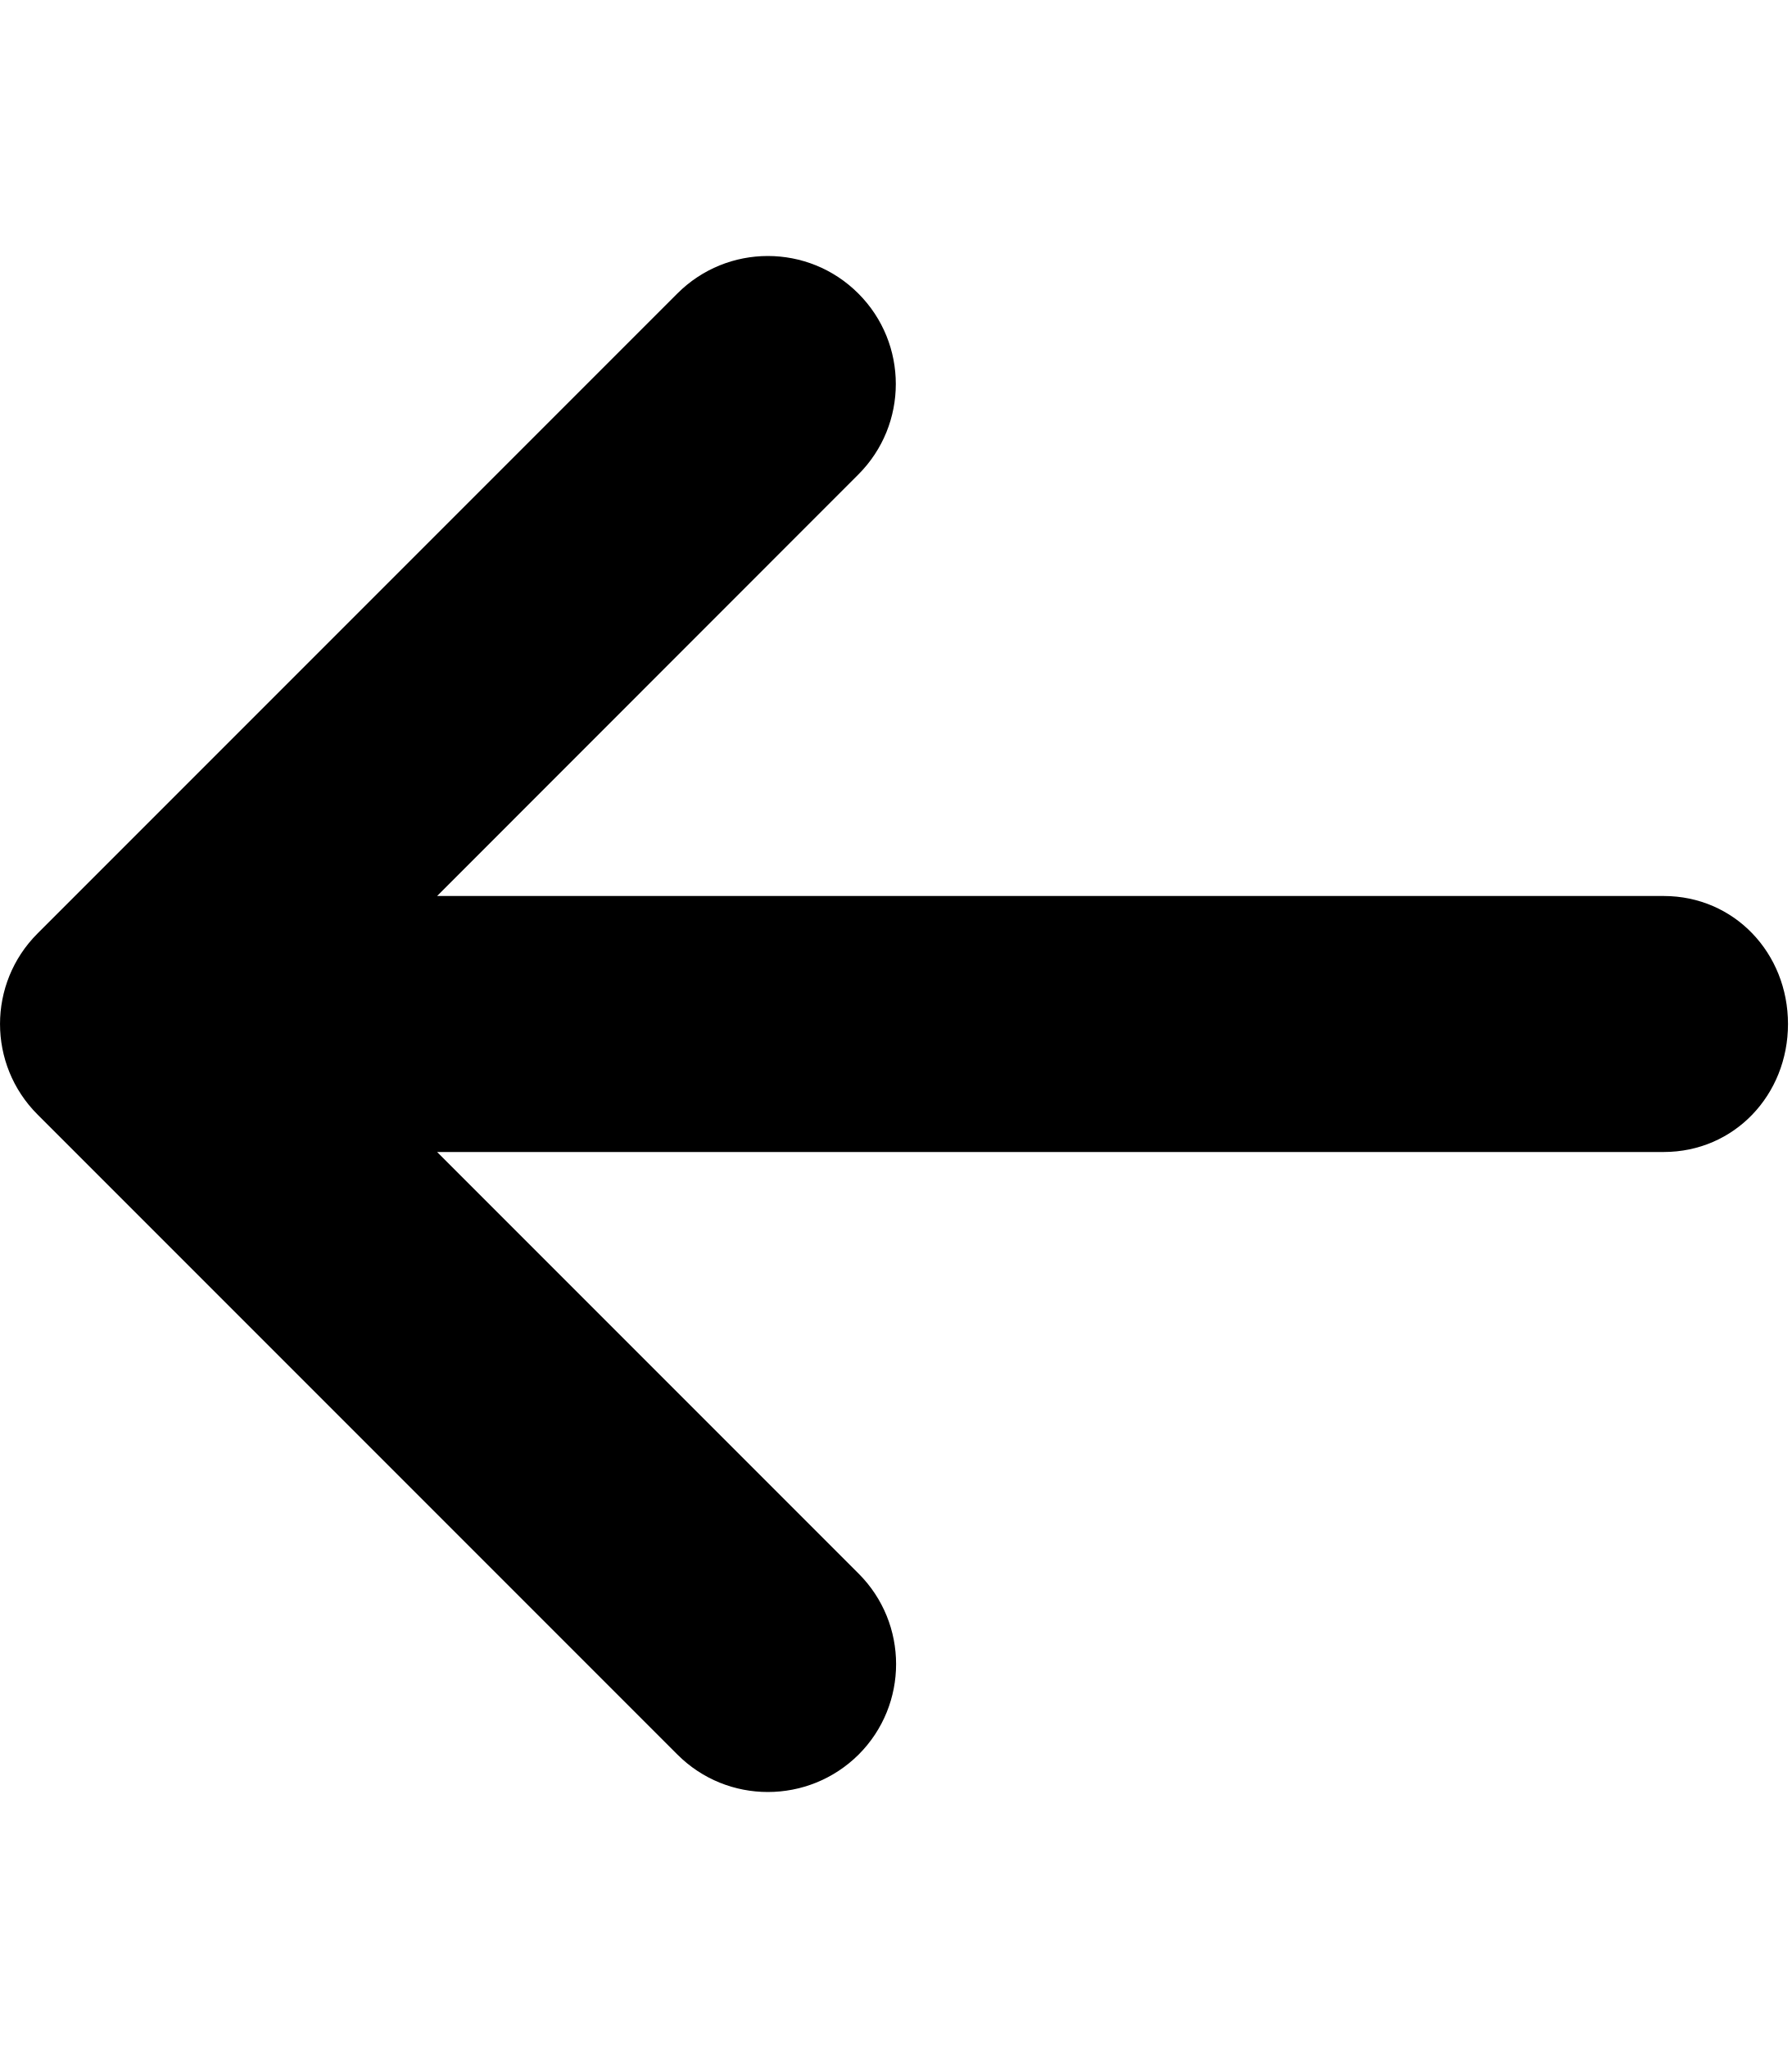
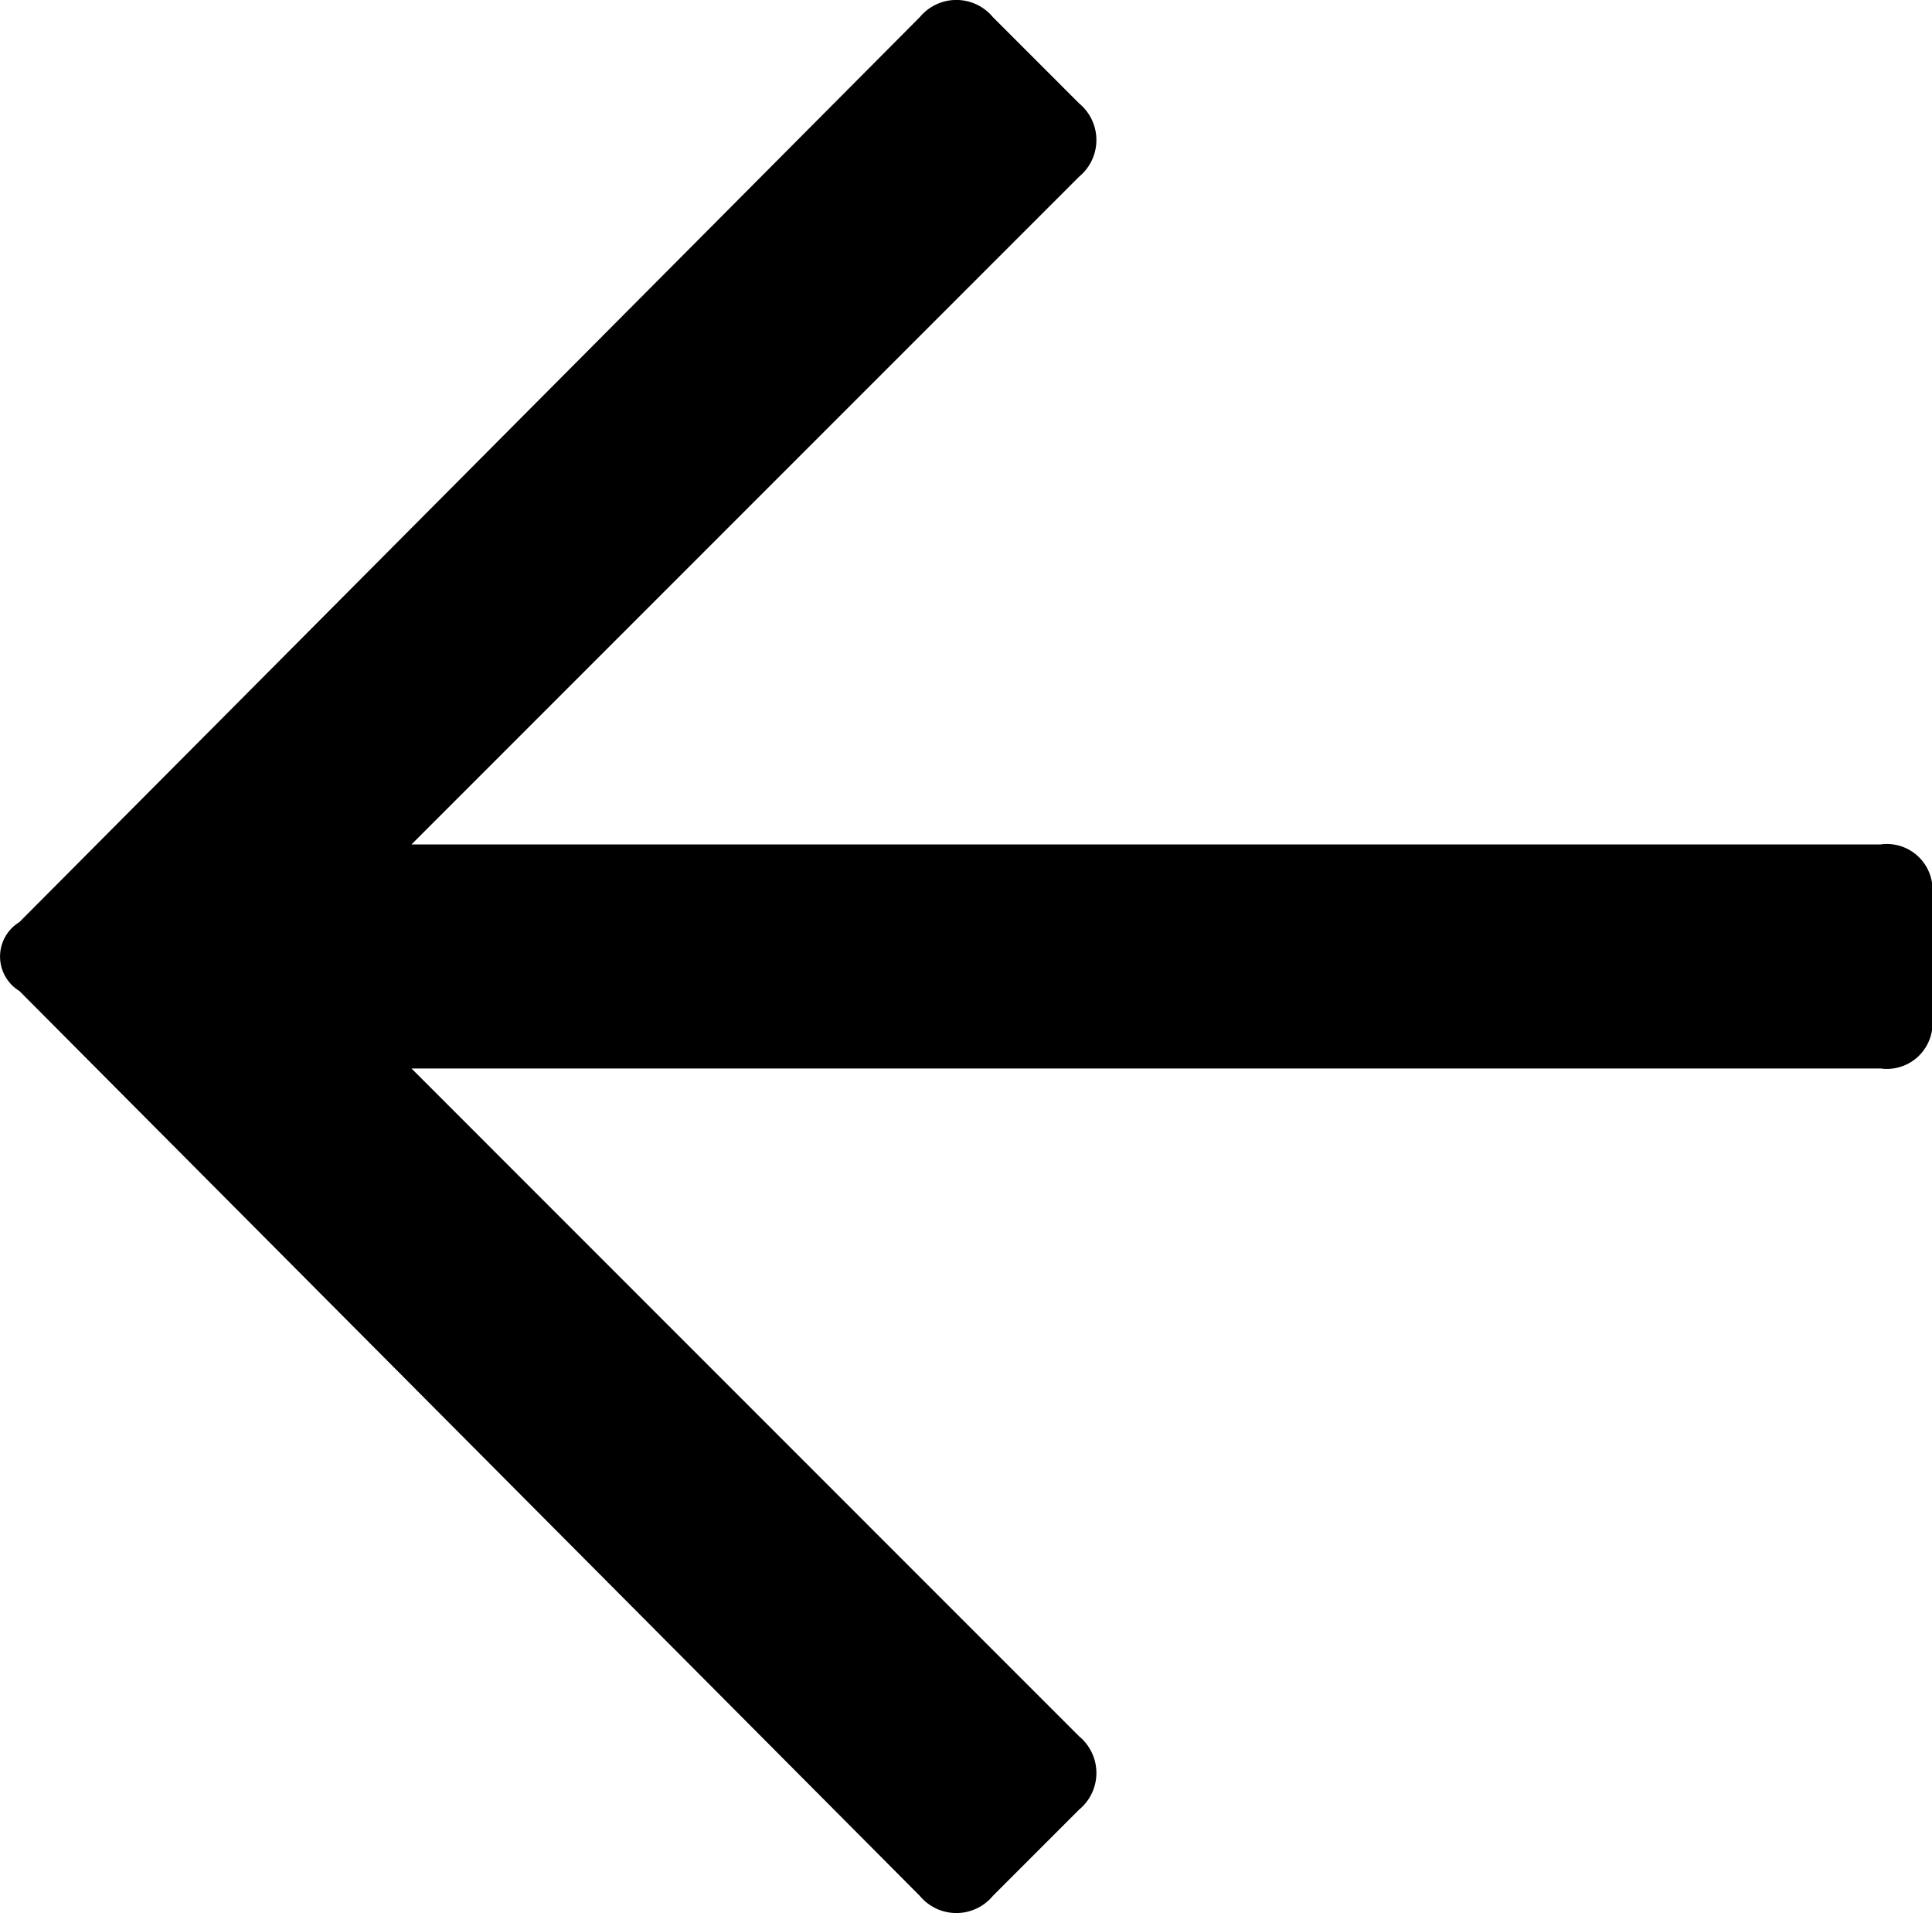
- <svg xmlns="http://www.w3.org/2000/svg" viewBox="0 0 448 512">
-   <path d="M447.1 256C447.1 273.7 433.7 288 416 288H109.3l105.4 105.4c12.5 12.5 12.5 32.75 0 45.25C208.4 444.9 200.2 448 192 448s-16.38-3.125-22.62-9.375l-160-160c-12.5-12.5-12.5-32.75 0-45.25l160-160c12.5-12.5 32.75-12.5 45.25 0s12.5 32.75 0 45.25L109.3 224H416C433.7 224 447.1 238.3 447.1 256z" />
+ <svg xmlns="http://www.w3.org/2000/svg" width="21.899" height="21.68" viewBox="0 0 21.899 21.68">
+   <path d="M11.279,1.27a.538.538,0,0,1-.83,0L.244-8.984a.457.457,0,0,1,0-.781L10.449-20.02a.538.538,0,0,1,.83,0l.977.977a.538.538,0,0,1,0,.83L4.688-10.645h16.65a.518.518,0,0,1,.586.586v1.367a.518.518,0,0,1-.586.586H4.688L12.256-.537a.538.538,0,0,1,0,.83Z" transform="translate(-0.024 20.215)" fill="colorfill" />
</svg>
